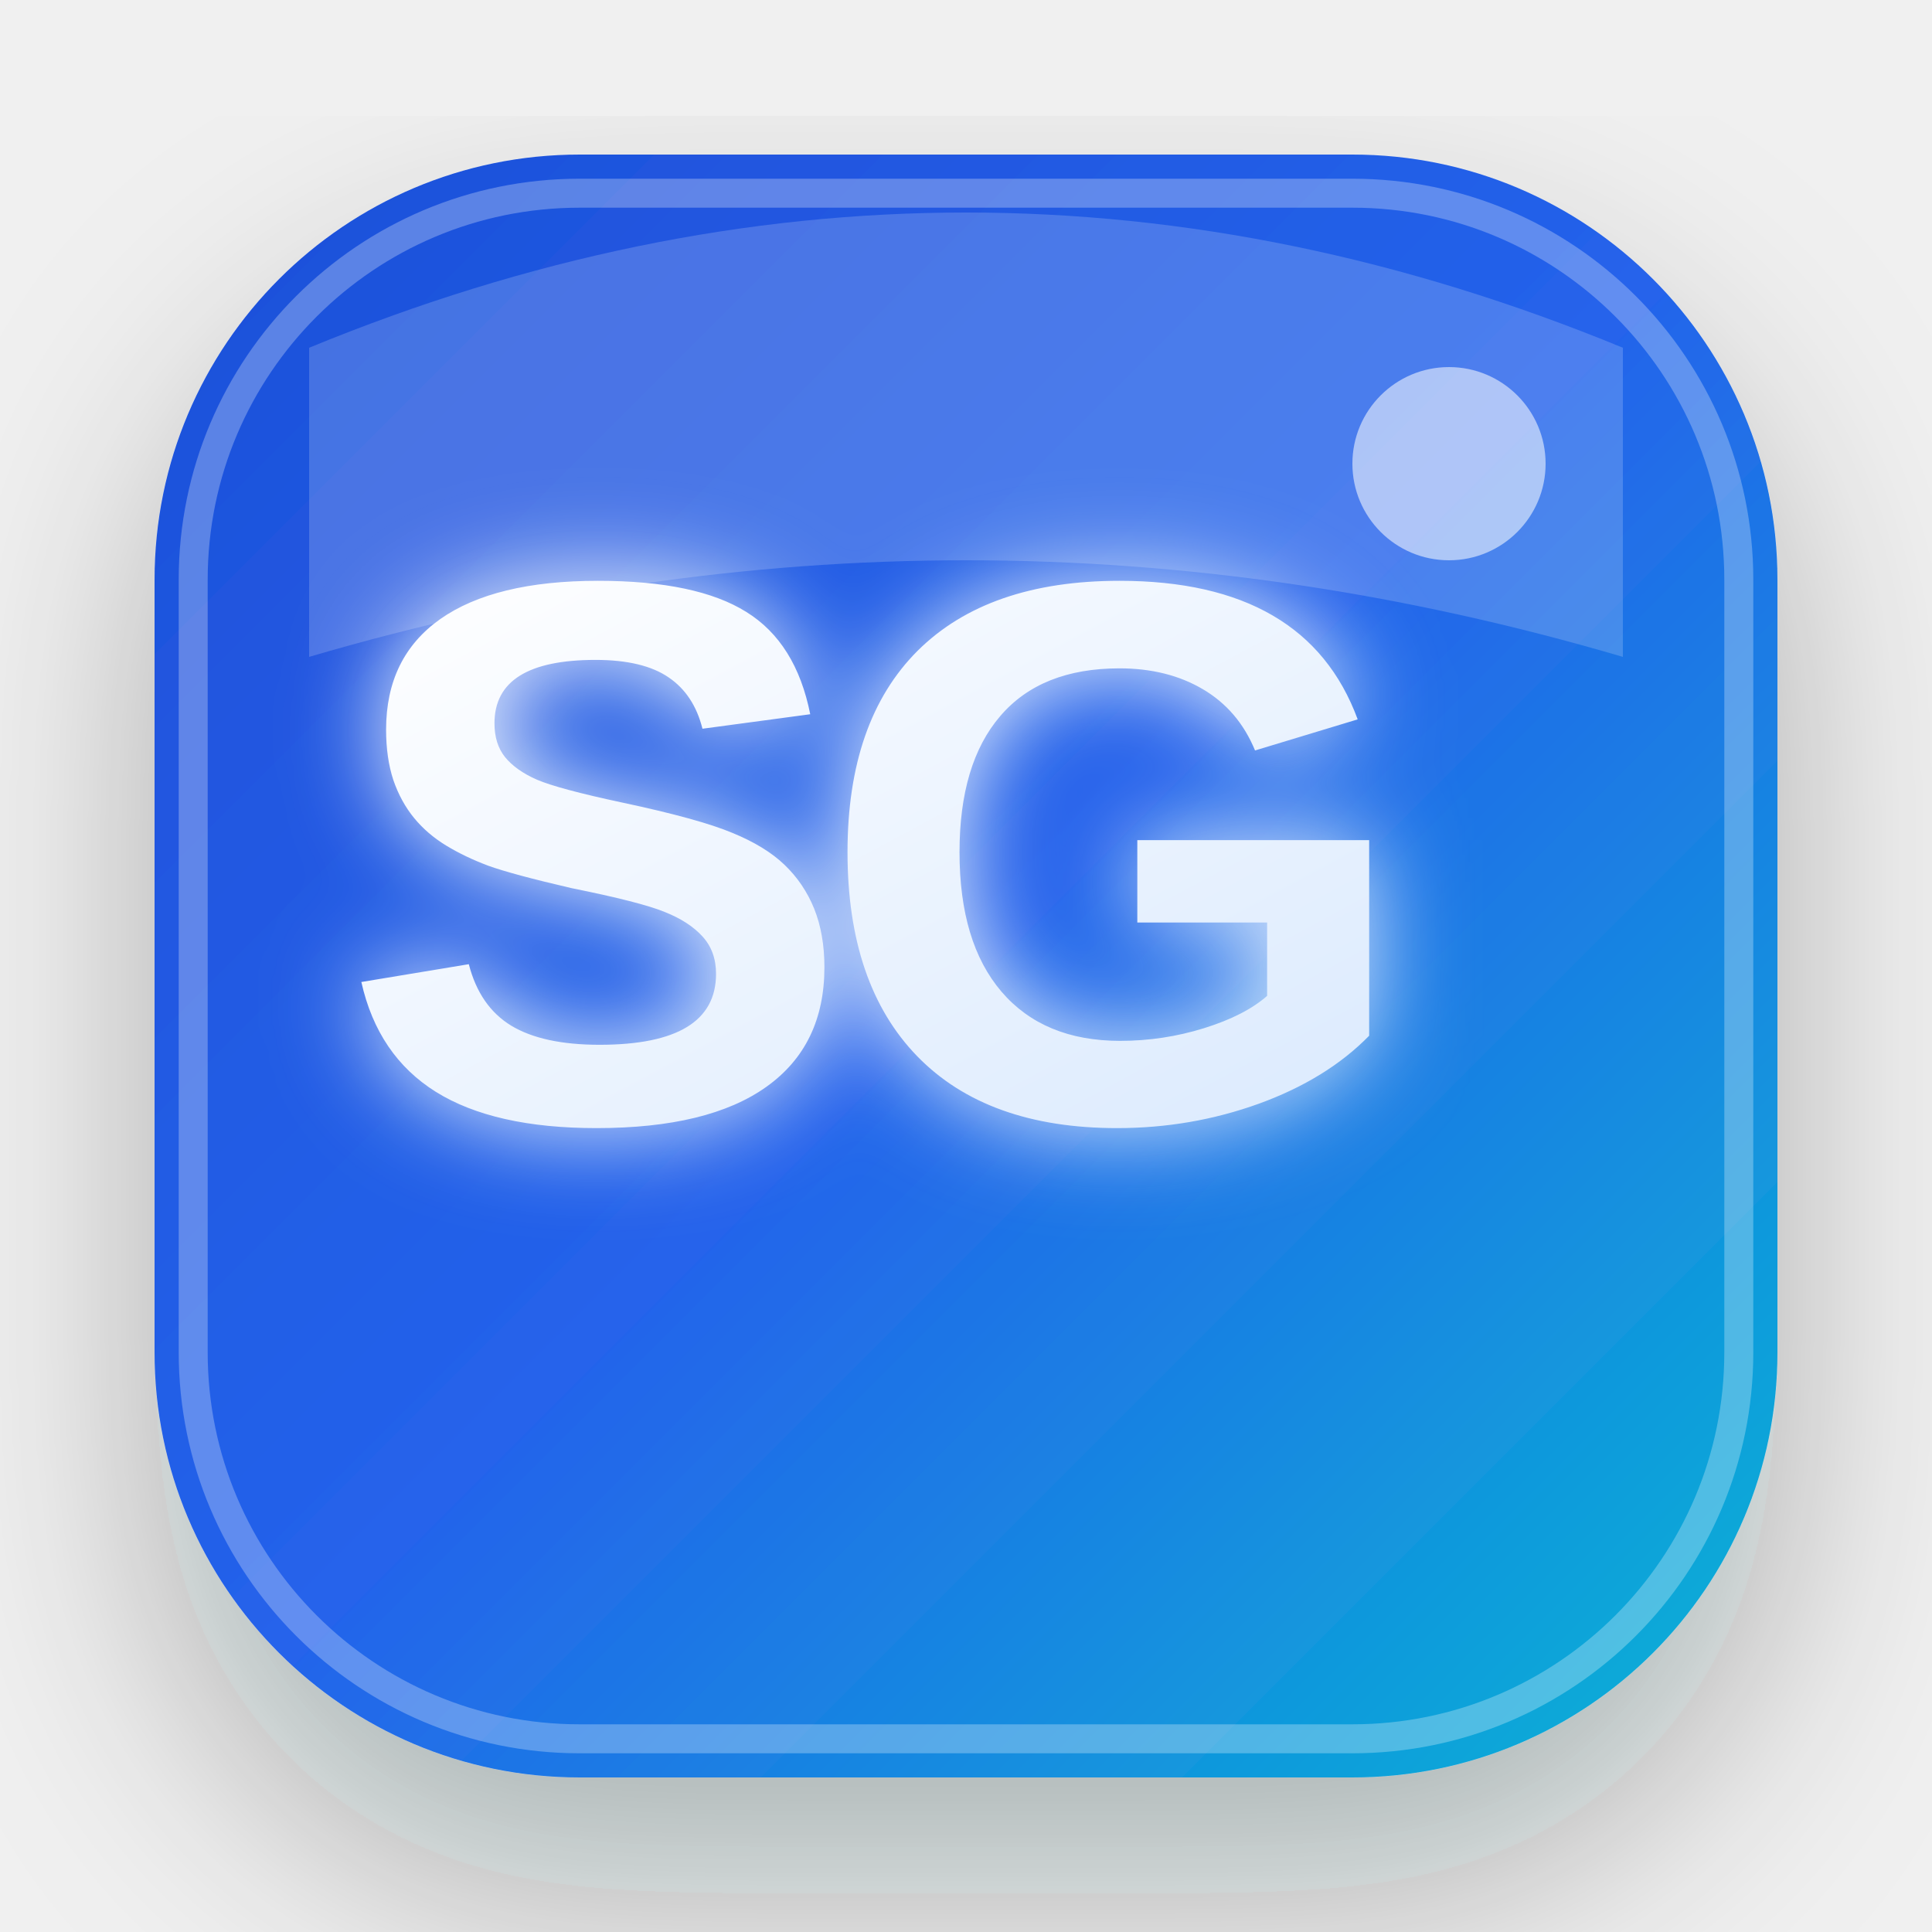
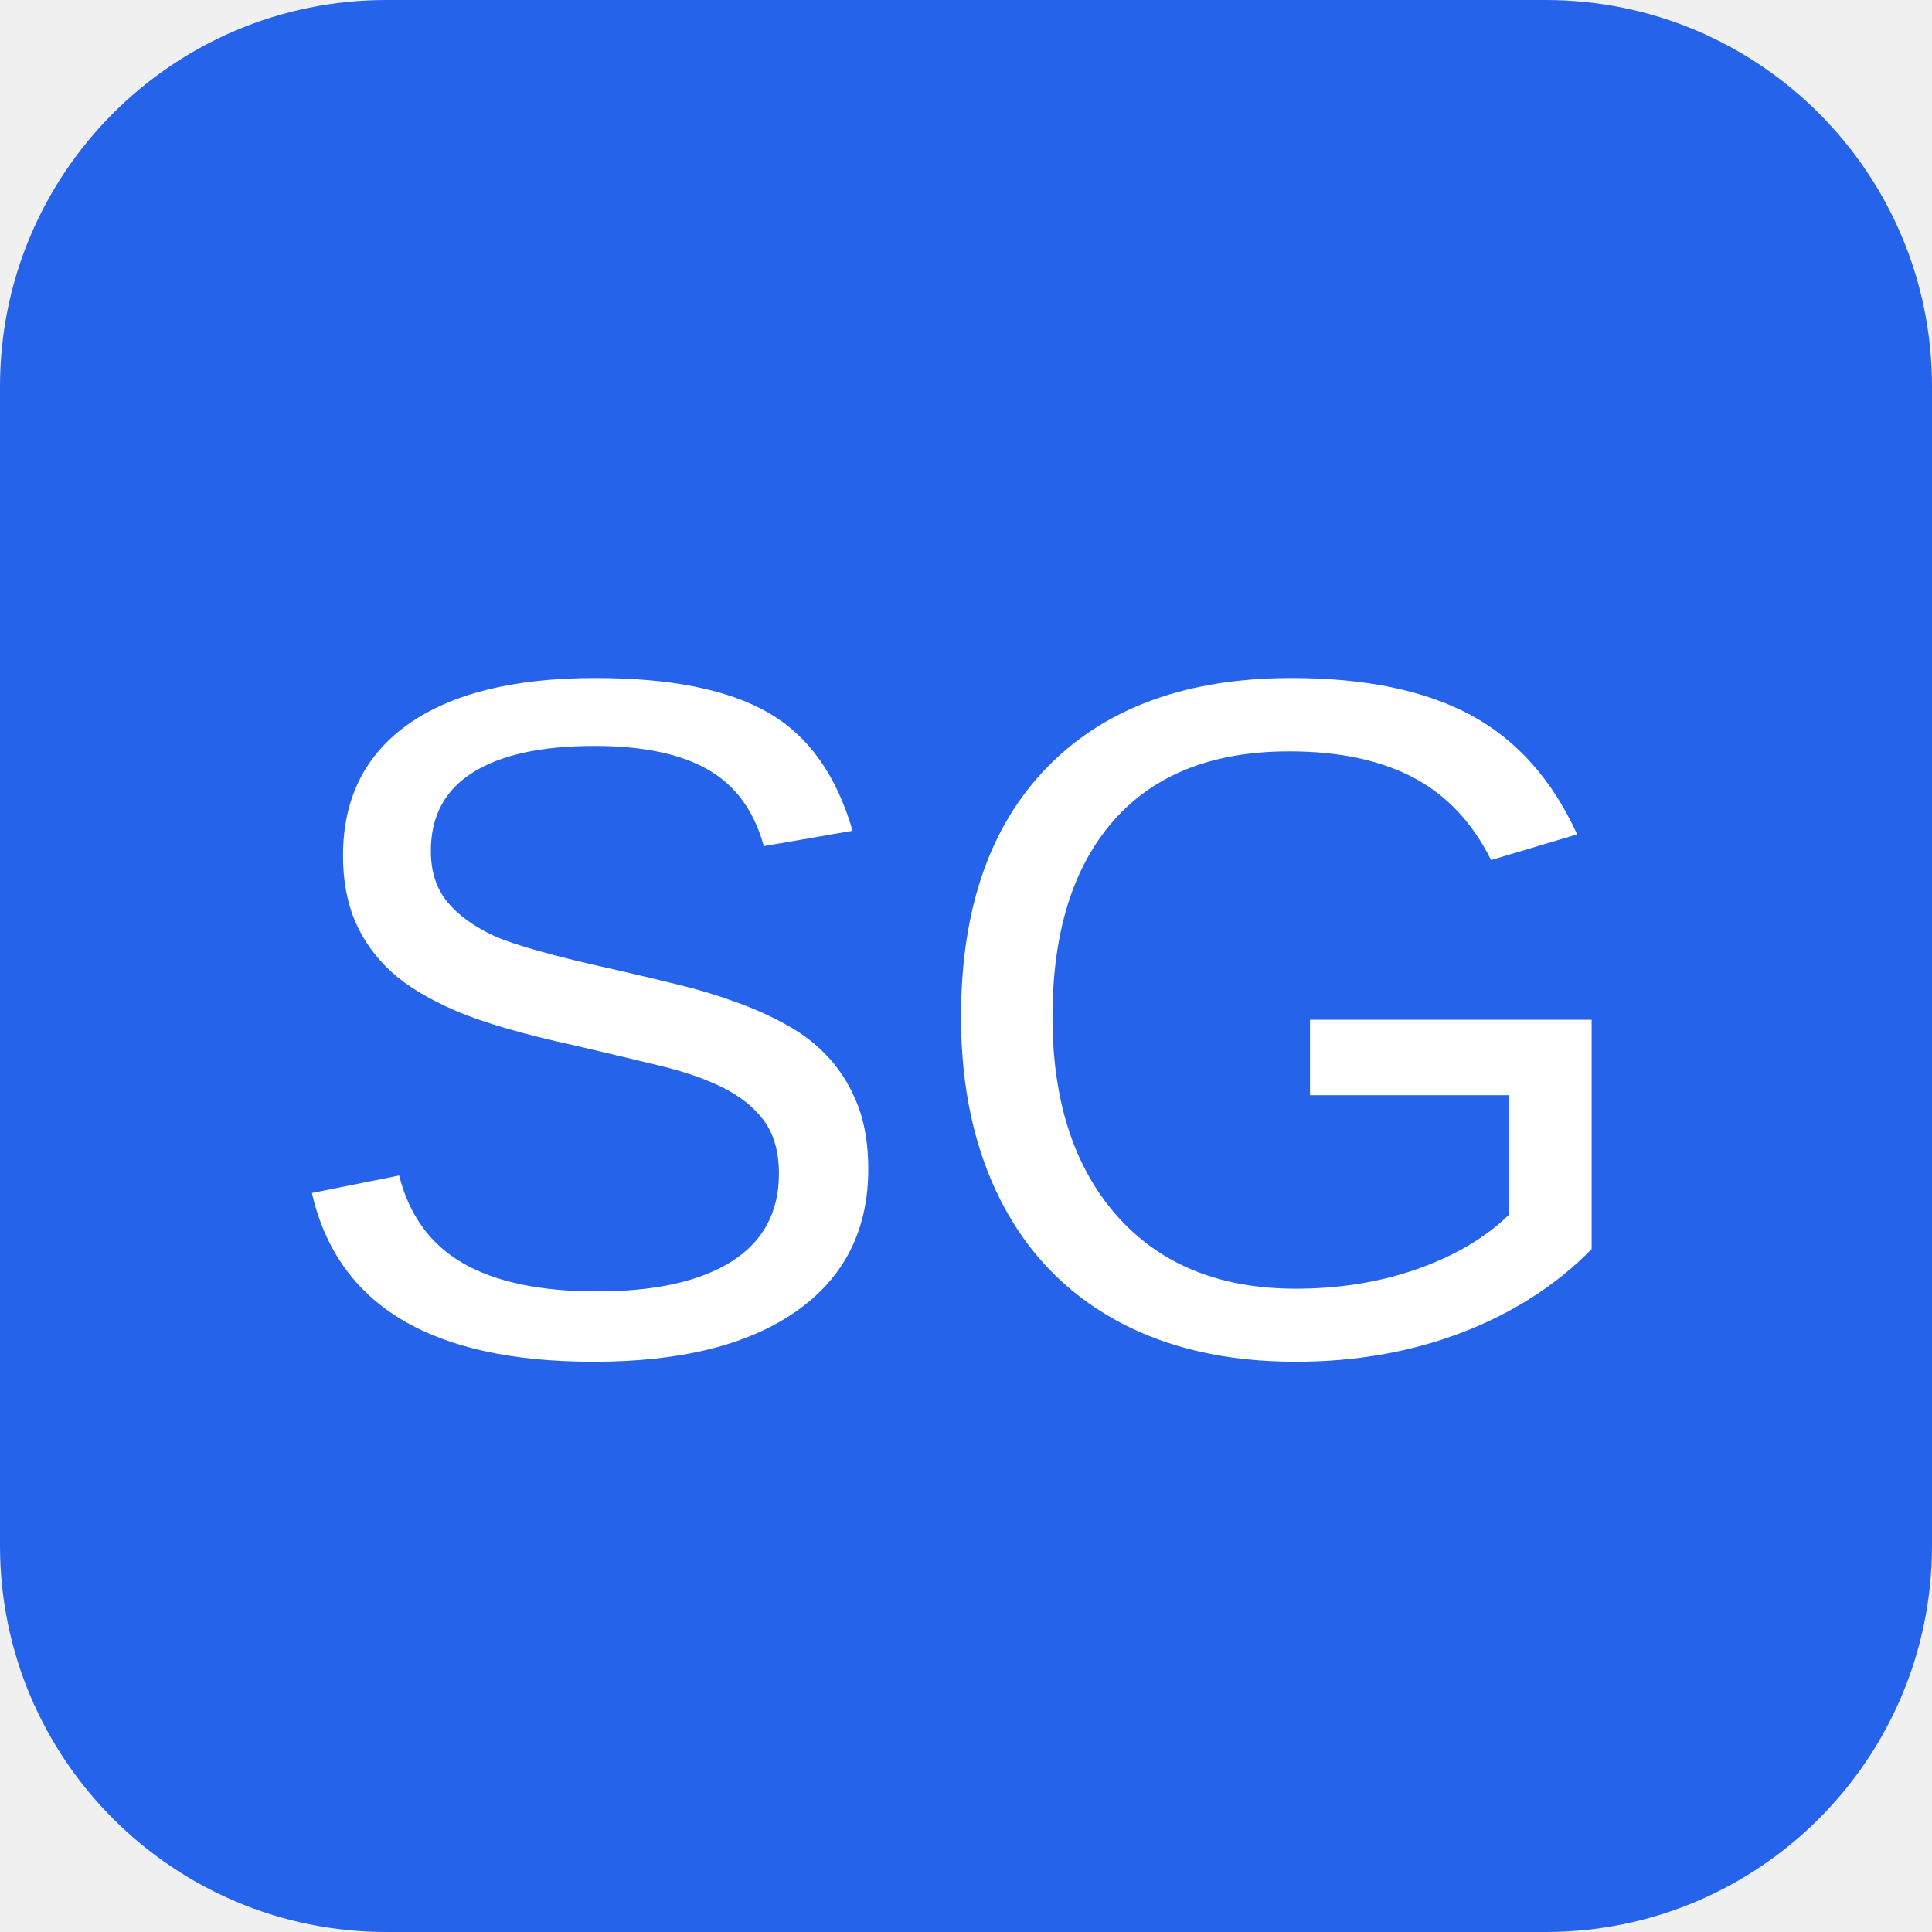
<svg xmlns="http://www.w3.org/2000/svg" viewBox="0 0 100 100">
-   <defs>
-     <linearGradient id="bgGradient" x1="0%" y1="0%" x2="100%" y2="100%">
-       <stop offset="0%" stop-color="#1d4ed8" />
-       <stop offset="50%" stop-color="#2563eb" />
-       <stop offset="100%" stop-color="#06b6d4" />
-       <animateTransform attributeName="gradientTransform" type="rotate" from="0 0.5 0.5" to="360 0.5 0.5" dur="10s" repeatCount="indefinite" />
-     </linearGradient>
-     <linearGradient id="shineGradient" x1="0%" y1="0%" x2="0%" y2="100%">
-       <stop offset="0%" stop-color="rgba(255,255,255,0.85)" />
-       <stop offset="100%" stop-color="rgba(255,255,255,0)" />
-     </linearGradient>
-     <linearGradient id="textGradient" x1="0%" y1="0%" x2="100%" y2="100%">
-       <stop offset="0%" stop-color="#ffffff" />
-       <stop offset="100%" stop-color="#dbeafe" />
-     </linearGradient>
-     <filter id="shadow" x="-50%" y="-50%" width="200%" height="200%">
-       <feDropShadow dx="0" dy="6" stdDeviation="6" flood-color="#0f172a" flood-opacity="0.28" />
-     </filter>
-     <filter id="glow" x="-50%" y="-50%" width="200%" height="200%">
-       <feGaussianBlur stdDeviation="2.5" result="blur" />
-       <feMerge>
-         <feMergeNode in="blur" />
-         <feMergeNode in="SourceGraphic" />
-       </feMerge>
-     </filter>
-     <linearGradient id="movingLight" x1="0%" y1="0%" x2="100%" y2="100%">
-       <stop offset="0%" stop-color="rgba(255,255,255,0)" />
-       <stop offset="50%" stop-color="rgba(255,255,255,0.35)" />
-       <stop offset="100%" stop-color="rgba(255,255,255,0)" />
-     </linearGradient>
-     <clipPath id="clipCard">
-       <rect x="8" y="8" width="84" height="84" rx="22" />
-     </clipPath>
-   </defs>
-   <rect x="8" y="8" width="84" height="84" rx="22" fill="url(#bgGradient)" filter="url(#shadow)" />
-   <rect x="10" y="10" width="80" height="80" rx="20" fill="none" stroke="rgba(255,255,255,0.28)" stroke-width="1.5" />
-   <path d="M16 18 Q50 4 84 18 L84 34 Q50 24 16 34 Z" fill="white" opacity="0.18" />
-   <g clip-path="url(#clipCard)">
-     <rect x="-30" y="0" width="30" height="100" fill="url(#movingLight)" opacity="0.65" transform="rotate(18 50 50)">
-       <animate attributeName="x" from="-40" to="120" dur="3.6s" repeatCount="indefinite" />
-     </rect>
-   </g>
-   <text x="50" y="58" text-anchor="middle" font-size="40" font-weight="800" font-family="Poppins, Segoe UI, Arial, sans-serif" fill="url(#textGradient)" filter="url(#glow)" letter-spacing="-2">
-     SG
-     <animate attributeName="opacity" values="1;0.9;1" dur="2.4s" repeatCount="indefinite" />
-   </text>
-   <circle cx="75" cy="24" r="5" fill="#ffffff" opacity="0.55">
-     <animate attributeName="opacity" values="0.25;0.65;0.25" dur="2s" repeatCount="indefinite" />
-     <animate attributeName="r" values="4;6;4" dur="2s" repeatCount="indefinite" />
-   </circle>
+   <rect width="100" height="100" rx="20" fill="#2563eb" />
+   <text x="50%" y="55%" font-size="50" text-anchor="middle" fill="white" font-family="Arial" dy=".3em">SG</text>
</svg>
